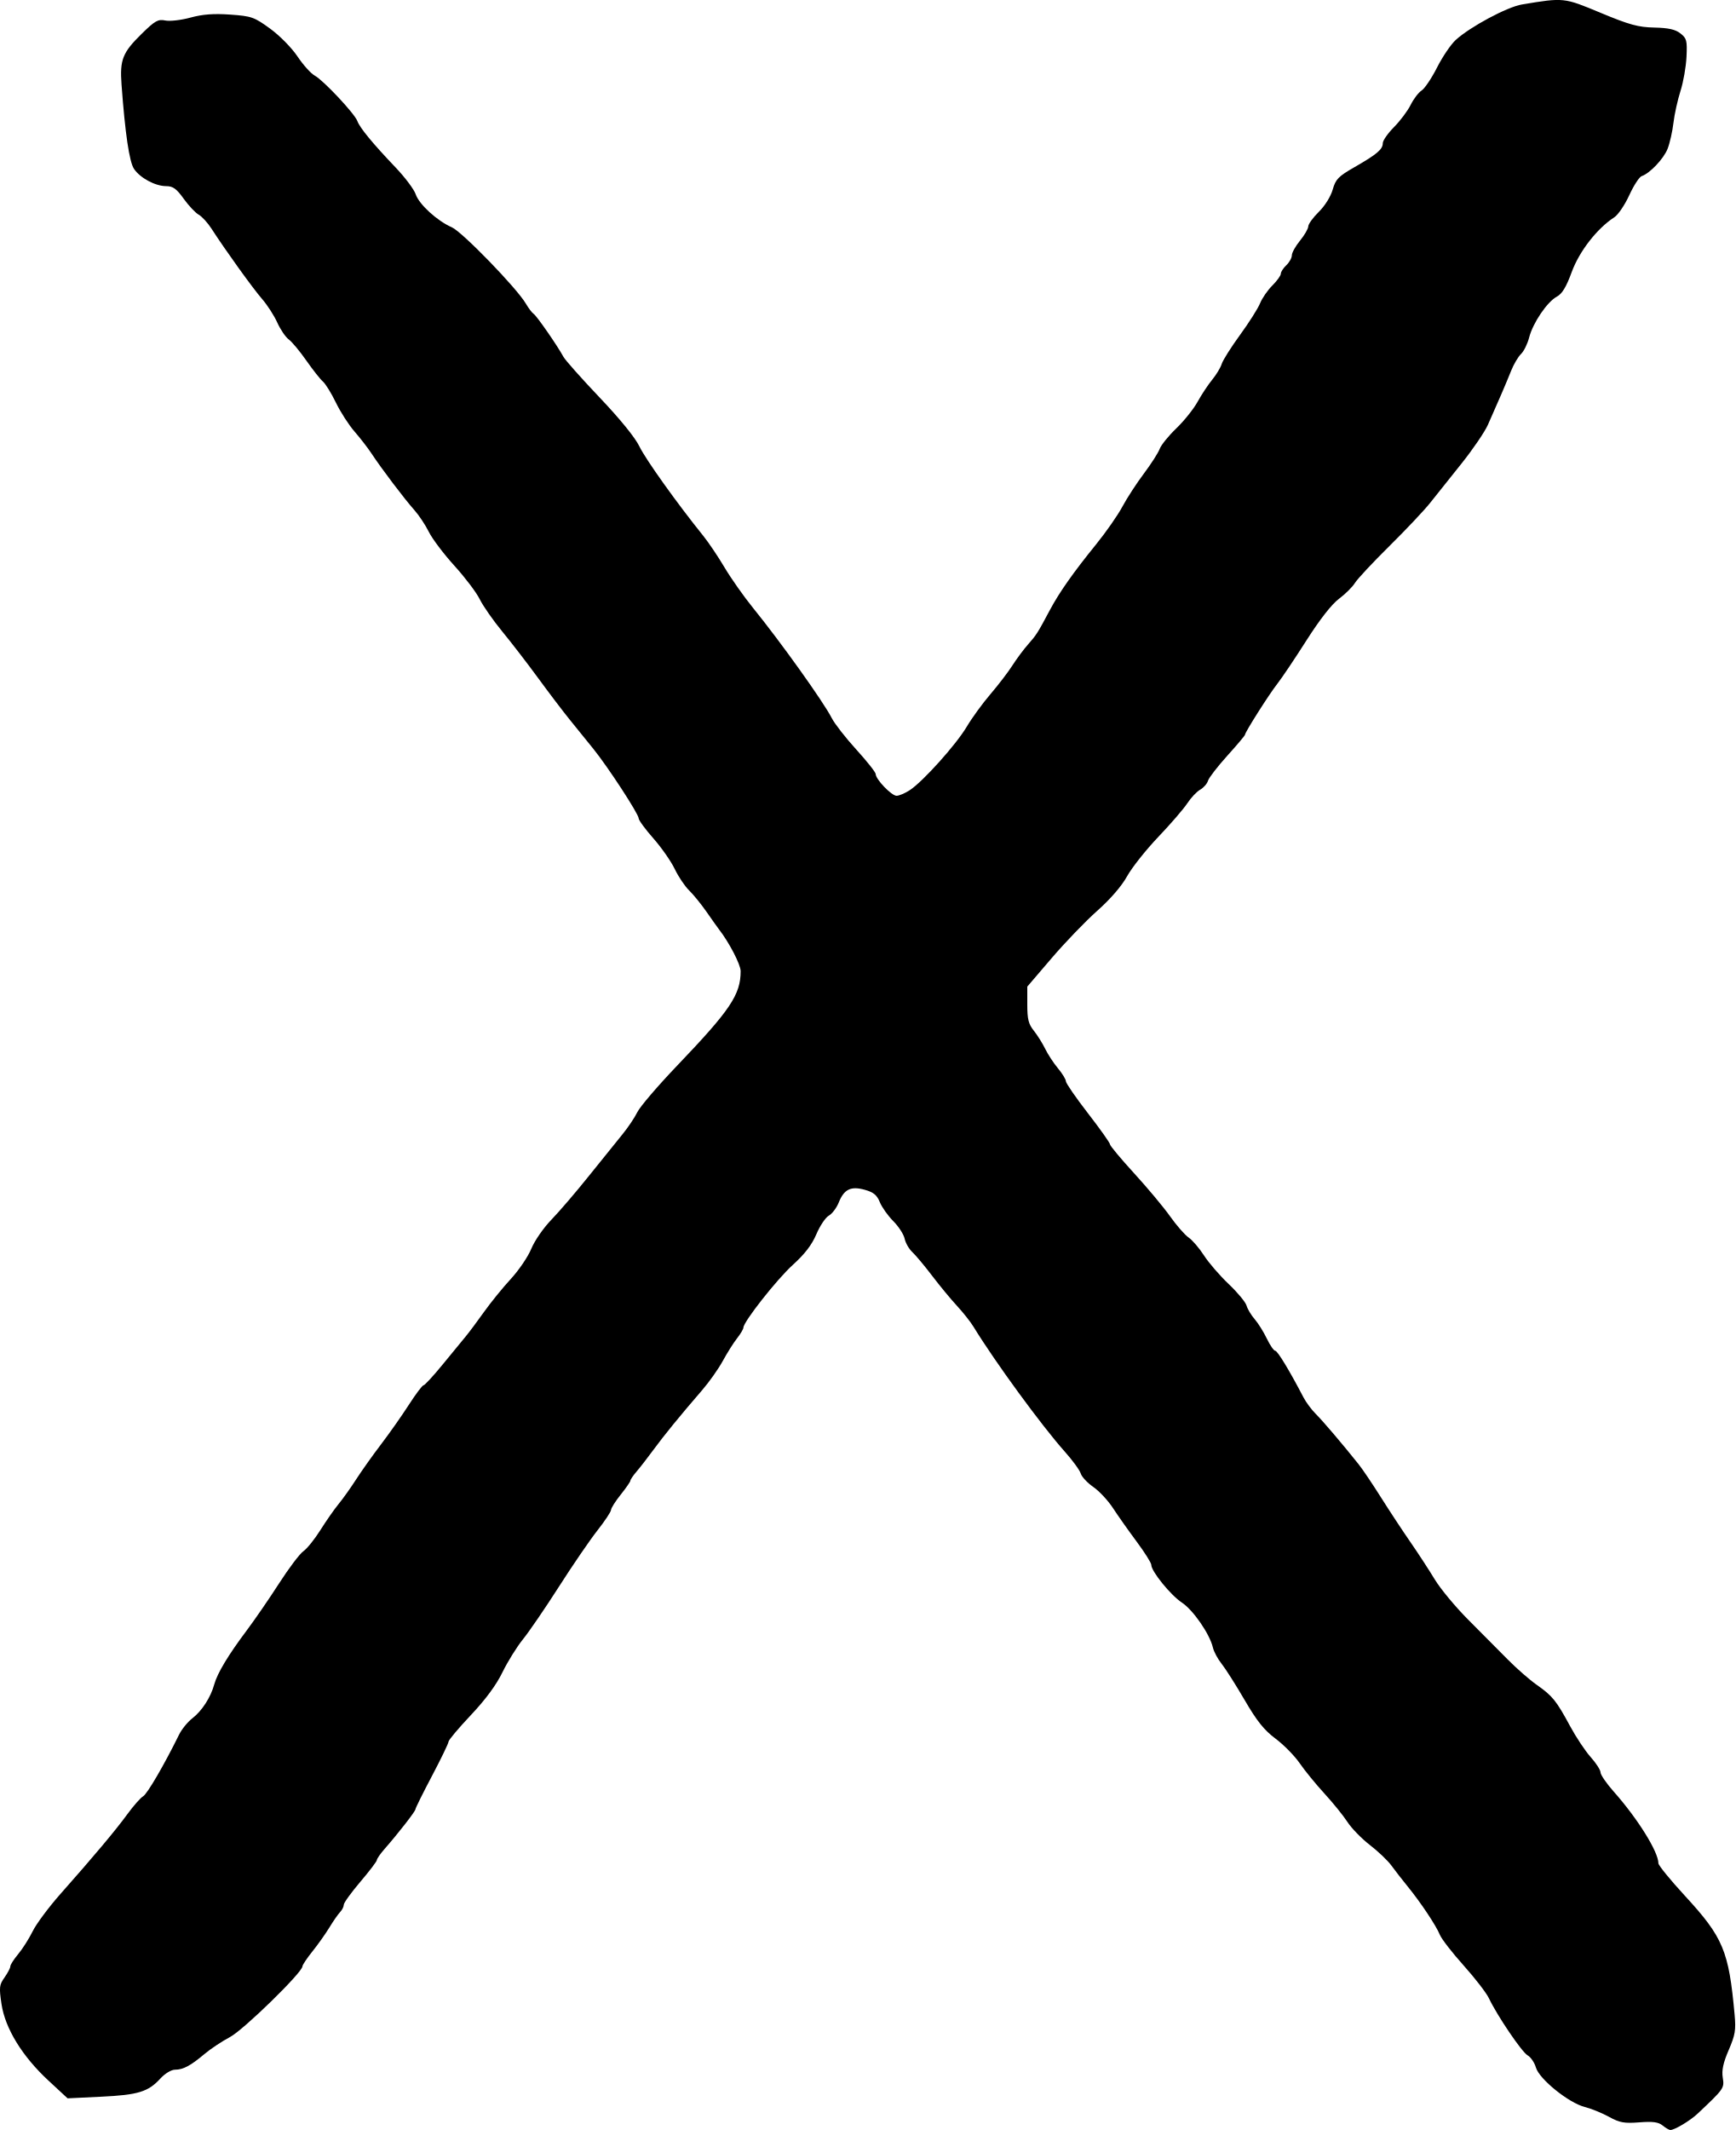
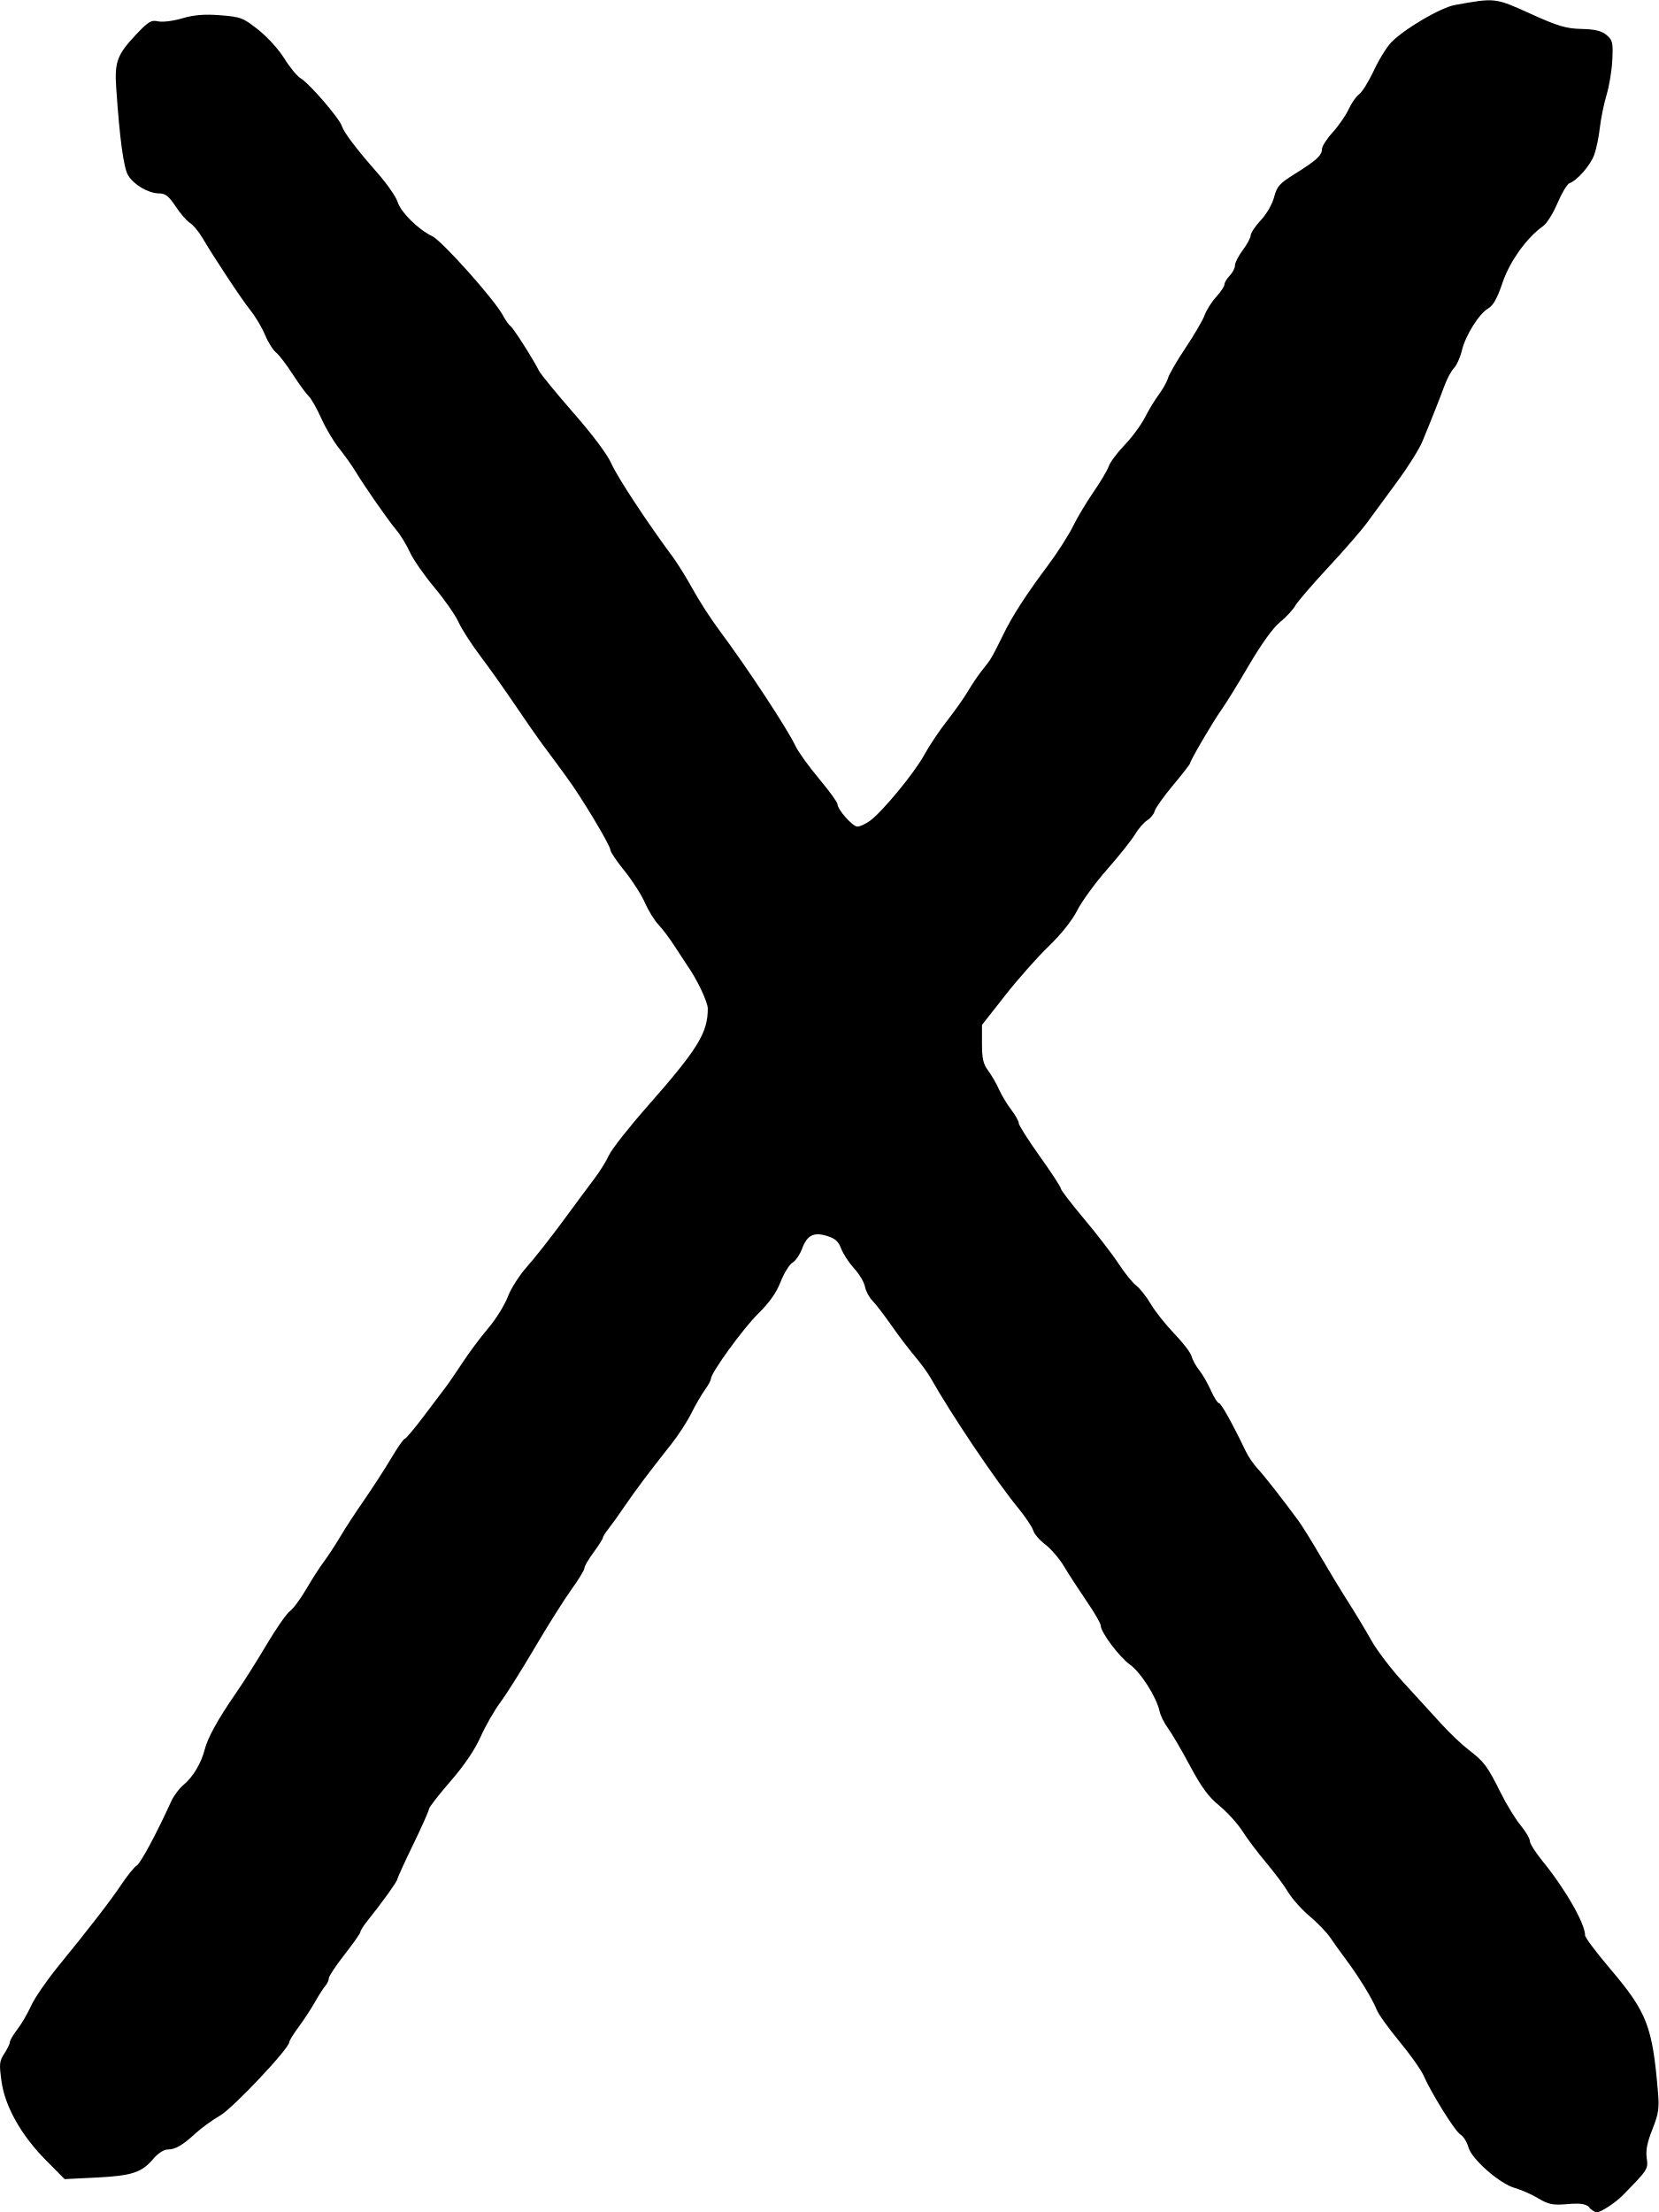
- <svg xmlns="http://www.w3.org/2000/svg" width="220mm" height="270mm" viewBox="0 0 220 270" version="1.1" id="svg5" xml:space="preserve">
+ <svg xmlns="http://www.w3.org/2000/svg" width="75" height="100" viewBox="0 0 19.844 26.458" version="1.1" id="svg5" xml:space="preserve">
  <defs id="defs2" />
  <g id="layer1">
-     <path style="fill:#000000;stroke-width:0.357" d="m 210.789,269.421 c -0.529,-0.429 -1.246,-0.524 -2.946,-0.39 -1.903,0.15 -2.491,0.043 -3.844,-0.701 -0.878,-0.483 -2.264,-1.047 -3.079,-1.252 -2.023,-0.51 -5.761,-3.53 -6.184,-4.994 -0.18,-0.625 -0.652,-1.319 -1.048,-1.543 -0.734,-0.415 -3.862,-5.027 -4.915,-7.247 -0.32,-0.674 -1.76,-2.54 -3.2,-4.147 -1.441,-1.607 -2.795,-3.352 -3.01,-3.878 -0.482,-1.181 -2.421,-4.094 -4.077,-6.126 -0.683,-0.839 -1.617,-2.038 -2.074,-2.666 -0.457,-0.627 -1.686,-1.8 -2.732,-2.605 -1.045,-0.806 -2.322,-2.117 -2.838,-2.914 -0.516,-0.797 -1.829,-2.42 -2.918,-3.606 -1.09,-1.186 -2.505,-2.919 -3.145,-3.851 -0.64,-0.931 -2.014,-2.329 -3.054,-3.107 -1.457,-1.09 -2.359,-2.217 -3.936,-4.922 -1.125,-1.929 -2.436,-3.993 -2.914,-4.585 -0.478,-0.593 -0.972,-1.516 -1.097,-2.052 -0.4,-1.71 -2.497,-4.747 -3.928,-5.689 -1.423,-0.937 -3.88,-3.963 -3.88,-4.778 0,-0.251 -0.836,-1.581 -1.859,-2.955 -1.022,-1.374 -2.37,-3.282 -2.995,-4.241 -0.625,-0.959 -1.749,-2.166 -2.498,-2.683 -0.749,-0.517 -1.467,-1.286 -1.595,-1.708 -0.128,-0.422 -1.043,-1.675 -2.033,-2.784 -2.926,-3.28 -8.846,-11.379 -11.56,-15.816 -0.385,-0.63 -1.329,-1.823 -2.097,-2.651 -0.768,-0.828 -2.182,-2.539 -3.143,-3.802 -0.961,-1.263 -2.093,-2.617 -2.516,-3.01 -0.423,-0.392 -0.863,-1.158 -0.977,-1.702 -0.114,-0.544 -0.763,-1.546 -1.442,-2.228 -0.679,-0.682 -1.446,-1.763 -1.705,-2.403 -0.363,-0.897 -0.795,-1.254 -1.893,-1.563 -1.778,-0.499 -2.639,-0.08 -3.318,1.616 -0.272,0.678 -0.836,1.424 -1.255,1.658 -0.418,0.234 -1.128,1.292 -1.578,2.352 -0.572,1.349 -1.467,2.515 -2.985,3.888 -2.016,1.823 -6.267,7.221 -6.267,7.958 0,0.179 -0.363,0.789 -0.808,1.356 -0.444,0.567 -1.254,1.851 -1.799,2.853 -0.545,1.002 -1.715,2.66 -2.599,3.684 -2.828,3.274 -4.847,5.747 -6.215,7.613 -0.733,1 -1.686,2.227 -2.119,2.729 -0.432,0.501 -0.786,1.021 -0.786,1.154 0,0.133 -0.55,0.93 -1.223,1.77 -0.673,0.84 -1.228,1.717 -1.234,1.948 -0.006,0.232 -0.786,1.405 -1.732,2.608 -0.946,1.203 -3.136,4.402 -4.866,7.108 -1.73,2.707 -3.783,5.709 -4.562,6.672 -0.779,0.963 -1.952,2.849 -2.606,4.192 -0.786,1.615 -2.144,3.454 -4.013,5.435 -1.554,1.647 -2.825,3.159 -2.825,3.361 0,0.202 -0.943,2.154 -2.097,4.34 -1.153,2.185 -2.097,4.087 -2.097,4.226 0,0.256 -2.161,3.033 -3.931,5.051 -0.529,0.603 -0.961,1.228 -0.961,1.389 0,0.161 -0.943,1.402 -2.097,2.757 -1.153,1.355 -2.097,2.663 -2.097,2.908 0,0.244 -0.211,0.664 -0.47,0.933 -0.258,0.269 -0.865,1.142 -1.349,1.94 -0.484,0.797 -1.452,2.163 -2.151,3.034 -0.699,0.871 -1.271,1.726 -1.271,1.901 0,0.765 -7.474,8.057 -9.185,8.961 -1.002,0.529 -2.451,1.491 -3.219,2.138 -1.789,1.505 -2.72,2.002 -3.755,2.002 -0.473,0 -1.273,0.483 -1.857,1.123 -1.536,1.681 -2.817,2.074 -7.5,2.3 l -4.261,0.206 -2.445,-2.267 c -3.308,-3.067 -5.472,-6.596 -5.931,-9.673 -0.319,-2.14 -0.285,-2.442 0.382,-3.384 0.403,-0.569 0.733,-1.199 0.733,-1.401 0,-0.202 0.451,-0.905 1.002,-1.564 0.551,-0.659 1.376,-1.96 1.834,-2.892 0.458,-0.932 2.047,-3.064 3.53,-4.739 4.242,-4.788 6.97,-8.04 8.484,-10.114 0.769,-1.053 1.665,-2.068 1.993,-2.256 0.52,-0.298 2.685,-4.015 4.556,-7.818 0.334,-0.68 1.091,-1.61 1.682,-2.065 1.216,-0.938 2.323,-2.651 2.775,-4.298 0.391,-1.421 1.778,-3.726 4.118,-6.842 1.015,-1.352 2.862,-4.038 4.105,-5.969 1.242,-1.931 2.63,-3.765 3.083,-4.075 0.453,-0.31 1.424,-1.518 2.158,-2.685 0.734,-1.167 1.774,-2.655 2.311,-3.307 0.537,-0.651 1.53,-2.046 2.207,-3.098 0.676,-1.053 2.104,-3.062 3.173,-4.466 1.069,-1.403 2.655,-3.659 3.525,-5.012 0.87,-1.353 1.704,-2.46 1.853,-2.46 0.149,0 1.244,-1.189 2.433,-2.643 1.189,-1.454 2.502,-3.053 2.919,-3.554 0.417,-0.501 1.459,-1.895 2.315,-3.098 0.856,-1.203 2.389,-3.089 3.406,-4.192 1.017,-1.103 2.185,-2.825 2.595,-3.827 0.415,-1.012 1.548,-2.649 2.549,-3.68 0.991,-1.022 3.139,-3.529 4.772,-5.571 1.634,-2.043 3.539,-4.405 4.234,-5.251 0.695,-0.845 1.544,-2.109 1.886,-2.808 0.343,-0.699 2.604,-3.343 5.026,-5.874 6.763,-7.07 8.072,-9.016 8.072,-12.001 0,-0.835 -1.459,-3.647 -2.752,-5.304 -0.168,-0.215 -0.868,-1.2 -1.554,-2.187 -0.687,-0.987 -1.689,-2.222 -2.227,-2.743 -0.538,-0.521 -1.358,-1.741 -1.822,-2.711 -0.464,-0.969 -1.682,-2.715 -2.708,-3.879 -1.026,-1.164 -1.865,-2.308 -1.865,-2.542 0,-0.549 -3.9,-6.529 -5.744,-8.807 -0.781,-0.965 -2.127,-2.628 -2.992,-3.697 -0.865,-1.069 -2.673,-3.449 -4.018,-5.289 -1.345,-1.84 -3.389,-4.492 -4.542,-5.893 -1.153,-1.401 -2.439,-3.243 -2.857,-4.094 -0.418,-0.851 -1.865,-2.762 -3.216,-4.248 -1.35,-1.486 -2.807,-3.415 -3.236,-4.286 -0.43,-0.871 -1.263,-2.123 -1.851,-2.781 -1.225,-1.369 -4.162,-5.249 -5.407,-7.14 -0.463,-0.704 -1.437,-1.964 -2.164,-2.799 -0.727,-0.835 -1.79,-2.485 -2.361,-3.667 -0.572,-1.182 -1.314,-2.385 -1.65,-2.673 -0.335,-0.289 -1.281,-1.486 -2.102,-2.661 -0.821,-1.175 -1.822,-2.377 -2.225,-2.672 -0.403,-0.295 -1.059,-1.258 -1.457,-2.142 -0.398,-0.883 -1.261,-2.224 -1.918,-2.978 -1.177,-1.352 -4.724,-6.281 -6.42,-8.921 -0.478,-0.744 -1.208,-1.542 -1.623,-1.774 -0.415,-0.232 -1.271,-1.14 -1.902,-2.019 -0.919,-1.279 -1.361,-1.598 -2.218,-1.599 -1.382,-7.4e-4 -3.3,-1.028 -4.082,-2.187 -0.593,-0.879 -1.131,-4.516 -1.583,-10.694 -0.23,-3.15 0.13,-4.054 2.567,-6.442 1.682,-1.648 2.069,-1.866 2.981,-1.675 0.576,0.12 2.013,-0.045 3.192,-0.368 1.544,-0.423 2.954,-0.529 5.041,-0.38 2.704,0.193 3.041,0.311 5.058,1.779 1.22,0.888 2.731,2.424 3.47,3.526 0.72,1.074 1.707,2.17 2.195,2.434 1.099,0.595 5.066,4.828 5.402,5.765 0.304,0.846 1.948,2.841 4.829,5.86 1.203,1.26 2.355,2.795 2.561,3.41 0.427,1.279 2.727,3.38 4.586,4.19 1.306,0.569 8.241,7.719 9.376,9.666 0.345,0.591 0.797,1.185 1.006,1.319 0.384,0.248 2.99,4.007 3.769,5.437 0.233,0.427 2.296,2.745 4.584,5.151 2.587,2.72 4.496,5.069 5.048,6.211 0.792,1.638 4.779,7.219 8.093,11.327 0.665,0.824 1.88,2.629 2.7,4.01 0.82,1.381 2.44,3.68 3.599,5.11 3.533,4.355 8.964,11.955 9.989,13.978 0.358,0.706 1.758,2.5 3.111,3.987 1.353,1.487 2.461,2.885 2.461,3.108 0,0.664 2.009,2.755 2.647,2.755 0.324,0 1.08,-0.321 1.679,-0.713 1.668,-1.091 5.887,-5.791 7.215,-8.035 0.652,-1.103 2.005,-2.962 3.007,-4.132 1.002,-1.17 2.257,-2.81 2.79,-3.645 0.533,-0.835 1.428,-2.038 1.989,-2.673 1.06,-1.199 1.191,-1.406 2.763,-4.353 1.194,-2.239 2.959,-4.746 5.863,-8.328 1.249,-1.541 2.743,-3.684 3.32,-4.762 0.577,-1.079 1.804,-2.968 2.728,-4.198 0.924,-1.23 1.826,-2.638 2.005,-3.128 0.179,-0.49 1.128,-1.663 2.111,-2.607 0.982,-0.944 2.193,-2.456 2.691,-3.36 0.498,-0.904 1.333,-2.167 1.857,-2.805 0.524,-0.638 1.067,-1.541 1.209,-2.005 0.141,-0.464 1.186,-2.118 2.322,-3.676 1.136,-1.557 2.28,-3.362 2.541,-4.01 0.261,-0.648 0.96,-1.66 1.552,-2.249 0.592,-0.589 1.077,-1.261 1.077,-1.493 0,-0.232 0.314,-0.719 0.699,-1.082 0.384,-0.363 0.699,-0.928 0.699,-1.255 0,-0.327 0.465,-1.163 1.034,-1.857 0.569,-0.694 1.041,-1.508 1.049,-1.809 0.008,-0.301 0.61,-1.131 1.337,-1.844 0.768,-0.754 1.504,-1.932 1.757,-2.813 0.384,-1.337 0.713,-1.675 2.783,-2.862 2.841,-1.629 3.571,-2.249 3.571,-3.034 0,-0.329 0.642,-1.247 1.427,-2.039 0.785,-0.792 1.732,-2.057 2.105,-2.81 0.373,-0.753 0.998,-1.573 1.389,-1.823 0.391,-0.249 1.273,-1.562 1.959,-2.917 0.686,-1.355 1.748,-2.923 2.361,-3.485 1.83,-1.676 6.525,-4.192 8.405,-4.504 5.336,-0.886 5.296,-0.89 9.976,1.06 3.64,1.517 4.75,1.822 6.797,1.867 1.797,0.039 2.678,0.236 3.32,0.742 0.793,0.625 0.864,0.898 0.768,2.969 -0.058,1.255 -0.401,3.2 -0.761,4.324 -0.361,1.123 -0.763,2.945 -0.894,4.047 -0.131,1.103 -0.464,2.579 -0.74,3.281 -0.501,1.274 -2.252,3.12 -3.289,3.469 -0.302,0.101 -1.01,1.19 -1.572,2.419 -0.563,1.229 -1.416,2.488 -1.897,2.799 -2.178,1.407 -4.433,4.304 -5.395,6.93 -0.7,1.911 -1.216,2.764 -1.893,3.13 -1.228,0.662 -3.03,3.319 -3.508,5.173 -0.21,0.815 -0.676,1.759 -1.034,2.097 -0.359,0.339 -0.928,1.308 -1.265,2.154 -0.617,1.547 -1.578,3.784 -2.933,6.824 -0.402,0.902 -1.912,3.117 -3.355,4.921 -1.443,1.804 -3.236,4.051 -3.984,4.992 -0.748,0.941 -3.069,3.399 -5.157,5.461 -2.088,2.063 -4.05,4.163 -4.36,4.668 -0.31,0.505 -1.221,1.41 -2.025,2.011 -0.93,0.696 -2.432,2.618 -4.13,5.285 -1.468,2.306 -3.121,4.766 -3.673,5.468 -1.042,1.323 -4.11,6.156 -4.11,6.474 0,0.099 -1.007,1.295 -2.239,2.657 -1.231,1.362 -2.335,2.791 -2.452,3.175 -0.117,0.385 -0.565,0.896 -0.996,1.137 -0.431,0.24 -1.166,1.02 -1.634,1.732 -0.468,0.712 -2.127,2.633 -3.687,4.269 -1.56,1.636 -3.336,3.876 -3.947,4.979 -0.691,1.248 -2.119,2.9 -3.782,4.374 -1.47,1.303 -4.066,3.998 -5.77,5.989 l -3.098,3.62 v 2.276 c 0,1.857 0.152,2.465 0.824,3.306 0.453,0.567 1.104,1.604 1.446,2.306 0.342,0.702 1.072,1.815 1.622,2.473 0.55,0.659 1.001,1.397 1.002,1.64 9.9e-4,0.244 1.259,2.067 2.795,4.051 1.536,1.984 2.793,3.755 2.793,3.935 0,0.18 1.382,1.837 3.07,3.682 1.689,1.845 3.737,4.298 4.553,5.45 0.815,1.152 1.873,2.361 2.35,2.688 0.477,0.326 1.357,1.352 1.955,2.28 0.598,0.928 2.002,2.553 3.121,3.612 1.118,1.059 2.139,2.289 2.267,2.734 0.129,0.445 0.592,1.219 1.03,1.72 0.438,0.501 1.131,1.608 1.54,2.46 0.409,0.852 0.891,1.549 1.07,1.549 0.288,0 1.818,2.526 3.575,5.9 0.327,0.628 1.035,1.579 1.572,2.114 0.905,0.899 3.36,3.783 5.435,6.385 0.48,0.601 1.752,2.488 2.827,4.192 1.075,1.704 2.75,4.247 3.722,5.65 0.972,1.403 2.363,3.536 3.092,4.739 0.728,1.203 2.636,3.499 4.238,5.103 1.603,1.604 3.843,3.859 4.978,5.011 1.135,1.152 2.801,2.611 3.701,3.243 2.013,1.412 2.496,2.008 4.237,5.234 0.757,1.403 1.937,3.176 2.621,3.939 0.684,0.763 1.244,1.634 1.244,1.936 0,0.302 0.756,1.4 1.679,2.44 3.032,3.415 5.659,7.631 5.659,9.081 0,0.258 1.509,2.109 3.354,4.113 4.861,5.279 5.573,6.978 6.305,15.048 0.181,1.99 0.082,2.585 -0.746,4.51 -0.7,1.627 -0.901,2.559 -0.754,3.5 0.21,1.347 0.176,1.394 -3.2,4.575 -0.95,0.895 -2.941,2.082 -3.456,2.061 -0.154,-0.006 -0.594,-0.267 -0.978,-0.579 z" id="path992" />
+     <path style="fill:#000000;stroke-width:0.034" d="m 19.013,26.402 c -0.048,-0.042 -0.112,-0.051 -0.266,-0.038 -0.172,0.015 -0.225,0.004 -0.347,-0.069 -0.079,-0.047 -0.204,-0.103 -0.278,-0.123 -0.182,-0.05 -0.52,-0.346 -0.558,-0.489 -0.016,-0.061 -0.059,-0.129 -0.095,-0.151 -0.066,-0.041 -0.348,-0.493 -0.443,-0.71 -0.029,-0.066 -0.159,-0.249 -0.289,-0.406 -0.13,-0.157 -0.252,-0.328 -0.271,-0.38 -0.044,-0.116 -0.218,-0.401 -0.368,-0.6 -0.062,-0.082 -0.146,-0.2 -0.187,-0.261 -0.041,-0.061 -0.152,-0.176 -0.246,-0.255 -0.094,-0.079 -0.209,-0.207 -0.256,-0.286 -0.046,-0.078 -0.165,-0.237 -0.263,-0.353 -0.098,-0.116 -0.226,-0.286 -0.284,-0.377 -0.058,-0.091 -0.182,-0.228 -0.275,-0.304 -0.131,-0.107 -0.213,-0.217 -0.355,-0.482 -0.101,-0.189 -0.22,-0.391 -0.263,-0.449 -0.043,-0.058 -0.088,-0.149 -0.099,-0.201 -0.036,-0.168 -0.225,-0.465 -0.354,-0.557 -0.128,-0.092 -0.35,-0.388 -0.35,-0.468 0,-0.025 -0.075,-0.155 -0.168,-0.29 -0.092,-0.135 -0.214,-0.322 -0.27,-0.416 -0.056,-0.094 -0.158,-0.212 -0.225,-0.263 -0.068,-0.051 -0.132,-0.126 -0.144,-0.167 -0.012,-0.041 -0.094,-0.164 -0.183,-0.273 -0.264,-0.321 -0.798,-1.115 -1.043,-1.55 -0.035,-0.062 -0.12,-0.179 -0.189,-0.26 -0.069,-0.081 -0.197,-0.249 -0.283,-0.373 -0.087,-0.124 -0.189,-0.256 -0.227,-0.295 -0.038,-0.038 -0.078,-0.114 -0.088,-0.167 -0.01,-0.053 -0.069,-0.152 -0.13,-0.218 -0.061,-0.067 -0.13,-0.173 -0.154,-0.235 -0.033,-0.088 -0.072,-0.123 -0.171,-0.153 -0.16,-0.049 -0.238,-0.008 -0.299,0.158 -0.025,0.066 -0.075,0.14 -0.113,0.162 -0.038,0.023 -0.102,0.127 -0.142,0.23 -0.052,0.132 -0.132,0.246 -0.269,0.381 -0.182,0.179 -0.565,0.708 -0.565,0.78 0,0.018 -0.033,0.077 -0.073,0.133 -0.04,0.056 -0.113,0.181 -0.162,0.28 -0.049,0.098 -0.155,0.261 -0.234,0.361 -0.255,0.321 -0.437,0.563 -0.561,0.746 -0.066,0.098 -0.152,0.218 -0.191,0.267 -0.039,0.049 -0.071,0.1 -0.071,0.113 0,0.013 -0.05,0.091 -0.11,0.173 -0.061,0.082 -0.111,0.168 -0.111,0.191 -5.25e-4,0.023 -0.071,0.138 -0.156,0.256 -0.085,0.118 -0.283,0.431 -0.439,0.697 -0.156,0.265 -0.341,0.559 -0.412,0.654 -0.07,0.094 -0.176,0.279 -0.235,0.411 -0.071,0.158 -0.193,0.338 -0.362,0.533 -0.14,0.161 -0.255,0.31 -0.255,0.329 0,0.02 -0.085,0.211 -0.189,0.425 -0.104,0.214 -0.189,0.401 -0.189,0.414 0,0.025 -0.195,0.297 -0.355,0.495 -0.048,0.059 -0.087,0.12 -0.087,0.136 0,0.016 -0.085,0.137 -0.189,0.27 -0.104,0.133 -0.189,0.261 -0.189,0.285 0,0.024 -0.019,0.065 -0.042,0.091 -0.023,0.026 -0.078,0.112 -0.122,0.19 -0.044,0.078 -0.131,0.212 -0.194,0.297 -0.063,0.085 -0.115,0.169 -0.115,0.186 0,0.075 -0.674,0.79 -0.828,0.878 -0.09,0.052 -0.221,0.146 -0.29,0.21 -0.161,0.148 -0.245,0.196 -0.339,0.196 -0.043,0 -0.115,0.047 -0.168,0.11 -0.139,0.165 -0.254,0.203 -0.676,0.225 L 0.773,26.065 0.553,25.843 C 0.254,25.542 0.059,25.196 0.018,24.895 c -0.029,-0.21 -0.026,-0.239 0.034,-0.332 0.036,-0.056 0.066,-0.117 0.066,-0.137 0,-0.02 0.041,-0.089 0.09,-0.153 0.05,-0.065 0.124,-0.192 0.165,-0.283 0.041,-0.091 0.185,-0.3 0.318,-0.464 0.383,-0.469 0.629,-0.788 0.765,-0.991 0.069,-0.103 0.15,-0.203 0.18,-0.221 0.047,-0.029 0.242,-0.393 0.411,-0.766 0.03,-0.067 0.098,-0.158 0.152,-0.202 0.11,-0.092 0.21,-0.26 0.25,-0.421 0.035,-0.139 0.16,-0.365 0.371,-0.67 0.092,-0.132 0.258,-0.396 0.37,-0.585 0.112,-0.189 0.237,-0.369 0.278,-0.399 0.041,-0.03 0.128,-0.149 0.195,-0.263 0.066,-0.114 0.16,-0.26 0.208,-0.324 0.048,-0.064 0.138,-0.2 0.199,-0.304 0.061,-0.103 0.19,-0.3 0.286,-0.438 0.096,-0.138 0.239,-0.359 0.318,-0.491 0.078,-0.133 0.154,-0.241 0.167,-0.241 0.013,0 0.112,-0.117 0.219,-0.259 0.107,-0.142 0.226,-0.299 0.263,-0.348 0.038,-0.049 0.132,-0.186 0.209,-0.304 0.077,-0.118 0.215,-0.303 0.307,-0.411 0.092,-0.108 0.197,-0.277 0.234,-0.375 0.037,-0.099 0.14,-0.26 0.23,-0.361 0.089,-0.1 0.283,-0.346 0.43,-0.546 0.147,-0.2 0.319,-0.432 0.382,-0.515 0.063,-0.083 0.139,-0.207 0.17,-0.275 0.031,-0.069 0.235,-0.328 0.453,-0.576 0.61,-0.693 0.728,-0.884 0.728,-1.176 0,-0.082 -0.132,-0.357 -0.248,-0.52 -0.015,-0.021 -0.078,-0.118 -0.14,-0.214 -0.062,-0.097 -0.152,-0.218 -0.201,-0.269 -0.049,-0.051 -0.123,-0.171 -0.164,-0.266 -0.042,-0.095 -0.152,-0.266 -0.244,-0.38 -0.093,-0.114 -0.168,-0.226 -0.168,-0.249 0,-0.054 -0.352,-0.64 -0.518,-0.863 C 6.716,9.208 6.594,9.045 6.516,8.94 6.438,8.836 6.275,8.602 6.154,8.422 6.032,8.242 5.848,7.982 5.744,7.845 5.64,7.707 5.524,7.527 5.486,7.444 5.449,7.36 5.318,7.173 5.196,7.027 5.075,6.882 4.943,6.693 4.904,6.607 4.866,6.522 4.791,6.399 4.737,6.335 4.627,6.201 4.362,5.82 4.25,5.635 4.208,5.566 4.12,5.443 4.055,5.361 3.989,5.279 3.893,5.117 3.842,5.001 3.79,4.886 3.723,4.768 3.693,4.739 3.663,4.711 3.577,4.594 3.503,4.479 3.429,4.364 3.339,4.246 3.303,4.217 3.266,4.188 3.207,4.094 3.171,4.007 3.135,3.92 3.057,3.789 2.998,3.715 2.892,3.583 2.572,3.1 2.419,2.841 2.376,2.768 2.31,2.69 2.273,2.667 2.235,2.644 2.158,2.555 2.101,2.469 2.018,2.344 1.978,2.313 1.901,2.313 1.776,2.312 1.603,2.212 1.533,2.098 1.479,2.012 1.431,1.656 1.39,1.05 1.369,0.742 1.402,0.653 1.622,0.419 c 0.152,-0.162 0.187,-0.183 0.269,-0.164 0.052,0.012 0.182,-0.004 0.288,-0.036 0.139,-0.041 0.266,-0.052 0.455,-0.037 0.244,0.019 0.274,0.03 0.456,0.174 0.11,0.087 0.246,0.238 0.313,0.346 0.065,0.105 0.154,0.213 0.198,0.238 0.099,0.058 0.457,0.473 0.487,0.565 0.027,0.083 0.176,0.278 0.436,0.574 0.108,0.124 0.212,0.274 0.231,0.334 0.039,0.125 0.246,0.331 0.414,0.411 0.118,0.056 0.743,0.756 0.846,0.947 0.031,0.058 0.072,0.116 0.091,0.129 0.035,0.024 0.27,0.393 0.34,0.533 0.021,0.042 0.207,0.269 0.413,0.505 0.233,0.267 0.406,0.497 0.455,0.609 0.071,0.161 0.431,0.707 0.73,1.11 0.06,0.081 0.17,0.258 0.244,0.393 0.074,0.135 0.22,0.361 0.325,0.501 0.319,0.427 0.809,1.172 0.901,1.37 0.032,0.069 0.159,0.245 0.281,0.391 0.122,0.146 0.222,0.283 0.222,0.305 0,0.065 0.181,0.27 0.239,0.27 0.029,0 0.097,-0.031 0.151,-0.07 C 10.555,9.708 10.936,9.248 11.056,9.028 11.115,8.92 11.237,8.738 11.327,8.623 11.417,8.508 11.531,8.348 11.579,8.266 11.627,8.184 11.707,8.066 11.758,8.004 c 0.096,-0.118 0.107,-0.138 0.249,-0.427 0.108,-0.219 0.267,-0.465 0.529,-0.816 0.113,-0.151 0.247,-0.361 0.299,-0.467 0.052,-0.106 0.163,-0.291 0.246,-0.411 0.083,-0.121 0.165,-0.258 0.181,-0.306 0.016,-0.048 0.102,-0.163 0.19,-0.255 0.089,-0.092 0.198,-0.241 0.243,-0.329 0.045,-0.089 0.12,-0.212 0.167,-0.275 0.047,-0.063 0.096,-0.151 0.109,-0.196 0.013,-0.045 0.107,-0.208 0.209,-0.36 0.102,-0.153 0.206,-0.329 0.229,-0.393 0.024,-0.064 0.087,-0.163 0.14,-0.22 0.053,-0.058 0.097,-0.124 0.097,-0.146 0,-0.023 0.028,-0.07 0.063,-0.106 0.035,-0.036 0.063,-0.091 0.063,-0.123 0,-0.032 0.042,-0.114 0.093,-0.182 0.051,-0.068 0.094,-0.148 0.095,-0.177 7.25e-4,-0.029 0.055,-0.111 0.121,-0.181 0.069,-0.074 0.136,-0.189 0.159,-0.276 0.035,-0.131 0.064,-0.164 0.251,-0.28 0.256,-0.16 0.322,-0.22 0.322,-0.297 0,-0.032 0.058,-0.122 0.129,-0.2 0.071,-0.078 0.156,-0.202 0.19,-0.275 0.034,-0.074 0.09,-0.154 0.125,-0.179 0.035,-0.024 0.115,-0.153 0.177,-0.286 0.062,-0.133 0.158,-0.286 0.213,-0.341 0.165,-0.164 0.589,-0.411 0.758,-0.441 0.481,-0.087 0.478,-0.087 0.9,0.104 0.328,0.149 0.428,0.179 0.613,0.183 0.162,0.004 0.242,0.023 0.299,0.073 0.072,0.061 0.078,0.088 0.069,0.291 -0.005,0.123 -0.036,0.314 -0.069,0.424 -0.033,0.11 -0.069,0.289 -0.081,0.397 -0.012,0.108 -0.042,0.253 -0.067,0.321 -0.045,0.125 -0.203,0.306 -0.297,0.34 -0.027,0.01 -0.091,0.117 -0.142,0.237 -0.051,0.12 -0.128,0.244 -0.171,0.274 -0.196,0.138 -0.4,0.422 -0.487,0.679 -0.063,0.187 -0.11,0.271 -0.171,0.307 -0.111,0.065 -0.273,0.325 -0.316,0.507 -0.019,0.08 -0.061,0.172 -0.093,0.206 -0.032,0.033 -0.084,0.128 -0.114,0.211 -0.056,0.152 -0.142,0.371 -0.265,0.669 -0.036,0.088 -0.172,0.305 -0.303,0.482 -0.13,0.177 -0.292,0.397 -0.359,0.489 -0.067,0.092 -0.277,0.333 -0.465,0.535 -0.188,0.202 -0.365,0.408 -0.393,0.457 -0.028,0.049 -0.11,0.138 -0.183,0.197 -0.084,0.068 -0.219,0.257 -0.373,0.518 -0.132,0.226 -0.281,0.467 -0.331,0.536 -0.094,0.13 -0.371,0.603 -0.371,0.634 0,0.01 -0.091,0.127 -0.202,0.26 -0.111,0.133 -0.211,0.273 -0.221,0.311 -0.011,0.038 -0.051,0.088 -0.09,0.111 -0.039,0.024 -0.105,0.1 -0.147,0.17 -0.042,0.07 -0.192,0.258 -0.333,0.418 -0.141,0.16 -0.301,0.38 -0.356,0.488 -0.062,0.122 -0.191,0.284 -0.341,0.429 -0.133,0.128 -0.367,0.392 -0.52,0.587 l -0.279,0.355 v 0.223 c 0,0.182 0.014,0.242 0.074,0.324 0.041,0.056 0.1,0.157 0.13,0.226 0.031,0.069 0.097,0.178 0.146,0.242 0.05,0.065 0.09,0.137 0.09,0.161 6.6e-5,0.024 0.114,0.203 0.252,0.397 0.139,0.194 0.252,0.368 0.252,0.386 0,0.018 0.125,0.18 0.277,0.361 0.152,0.181 0.337,0.421 0.411,0.534 0.074,0.113 0.169,0.231 0.212,0.263 0.043,0.032 0.122,0.132 0.176,0.223 0.054,0.091 0.181,0.25 0.281,0.354 0.101,0.104 0.193,0.224 0.205,0.268 0.012,0.044 0.053,0.119 0.093,0.169 0.039,0.049 0.102,0.158 0.139,0.241 0.037,0.084 0.08,0.152 0.096,0.152 0.026,0 0.164,0.248 0.322,0.578 0.03,0.062 0.093,0.155 0.142,0.207 0.082,0.088 0.303,0.371 0.49,0.626 0.043,0.059 0.158,0.244 0.255,0.411 0.097,0.167 0.248,0.416 0.336,0.554 0.088,0.138 0.213,0.346 0.279,0.464 0.066,0.118 0.238,0.343 0.382,0.5 0.145,0.157 0.347,0.378 0.449,0.491 0.102,0.113 0.253,0.256 0.334,0.318 0.182,0.138 0.225,0.197 0.382,0.513 0.068,0.138 0.175,0.311 0.236,0.386 0.062,0.075 0.112,0.16 0.112,0.19 0,0.03 0.068,0.137 0.151,0.239 0.273,0.335 0.51,0.748 0.51,0.89 0,0.025 0.136,0.207 0.303,0.403 0.438,0.517 0.503,0.684 0.569,1.475 0.016,0.195 0.007,0.253 -0.067,0.442 -0.063,0.159 -0.081,0.251 -0.068,0.343 0.019,0.132 0.016,0.137 -0.289,0.448 -0.086,0.088 -0.265,0.204 -0.312,0.202 -0.014,-5e-4 -0.054,-0.026 -0.088,-0.057 z" id="path992" />
  </g>
</svg>
